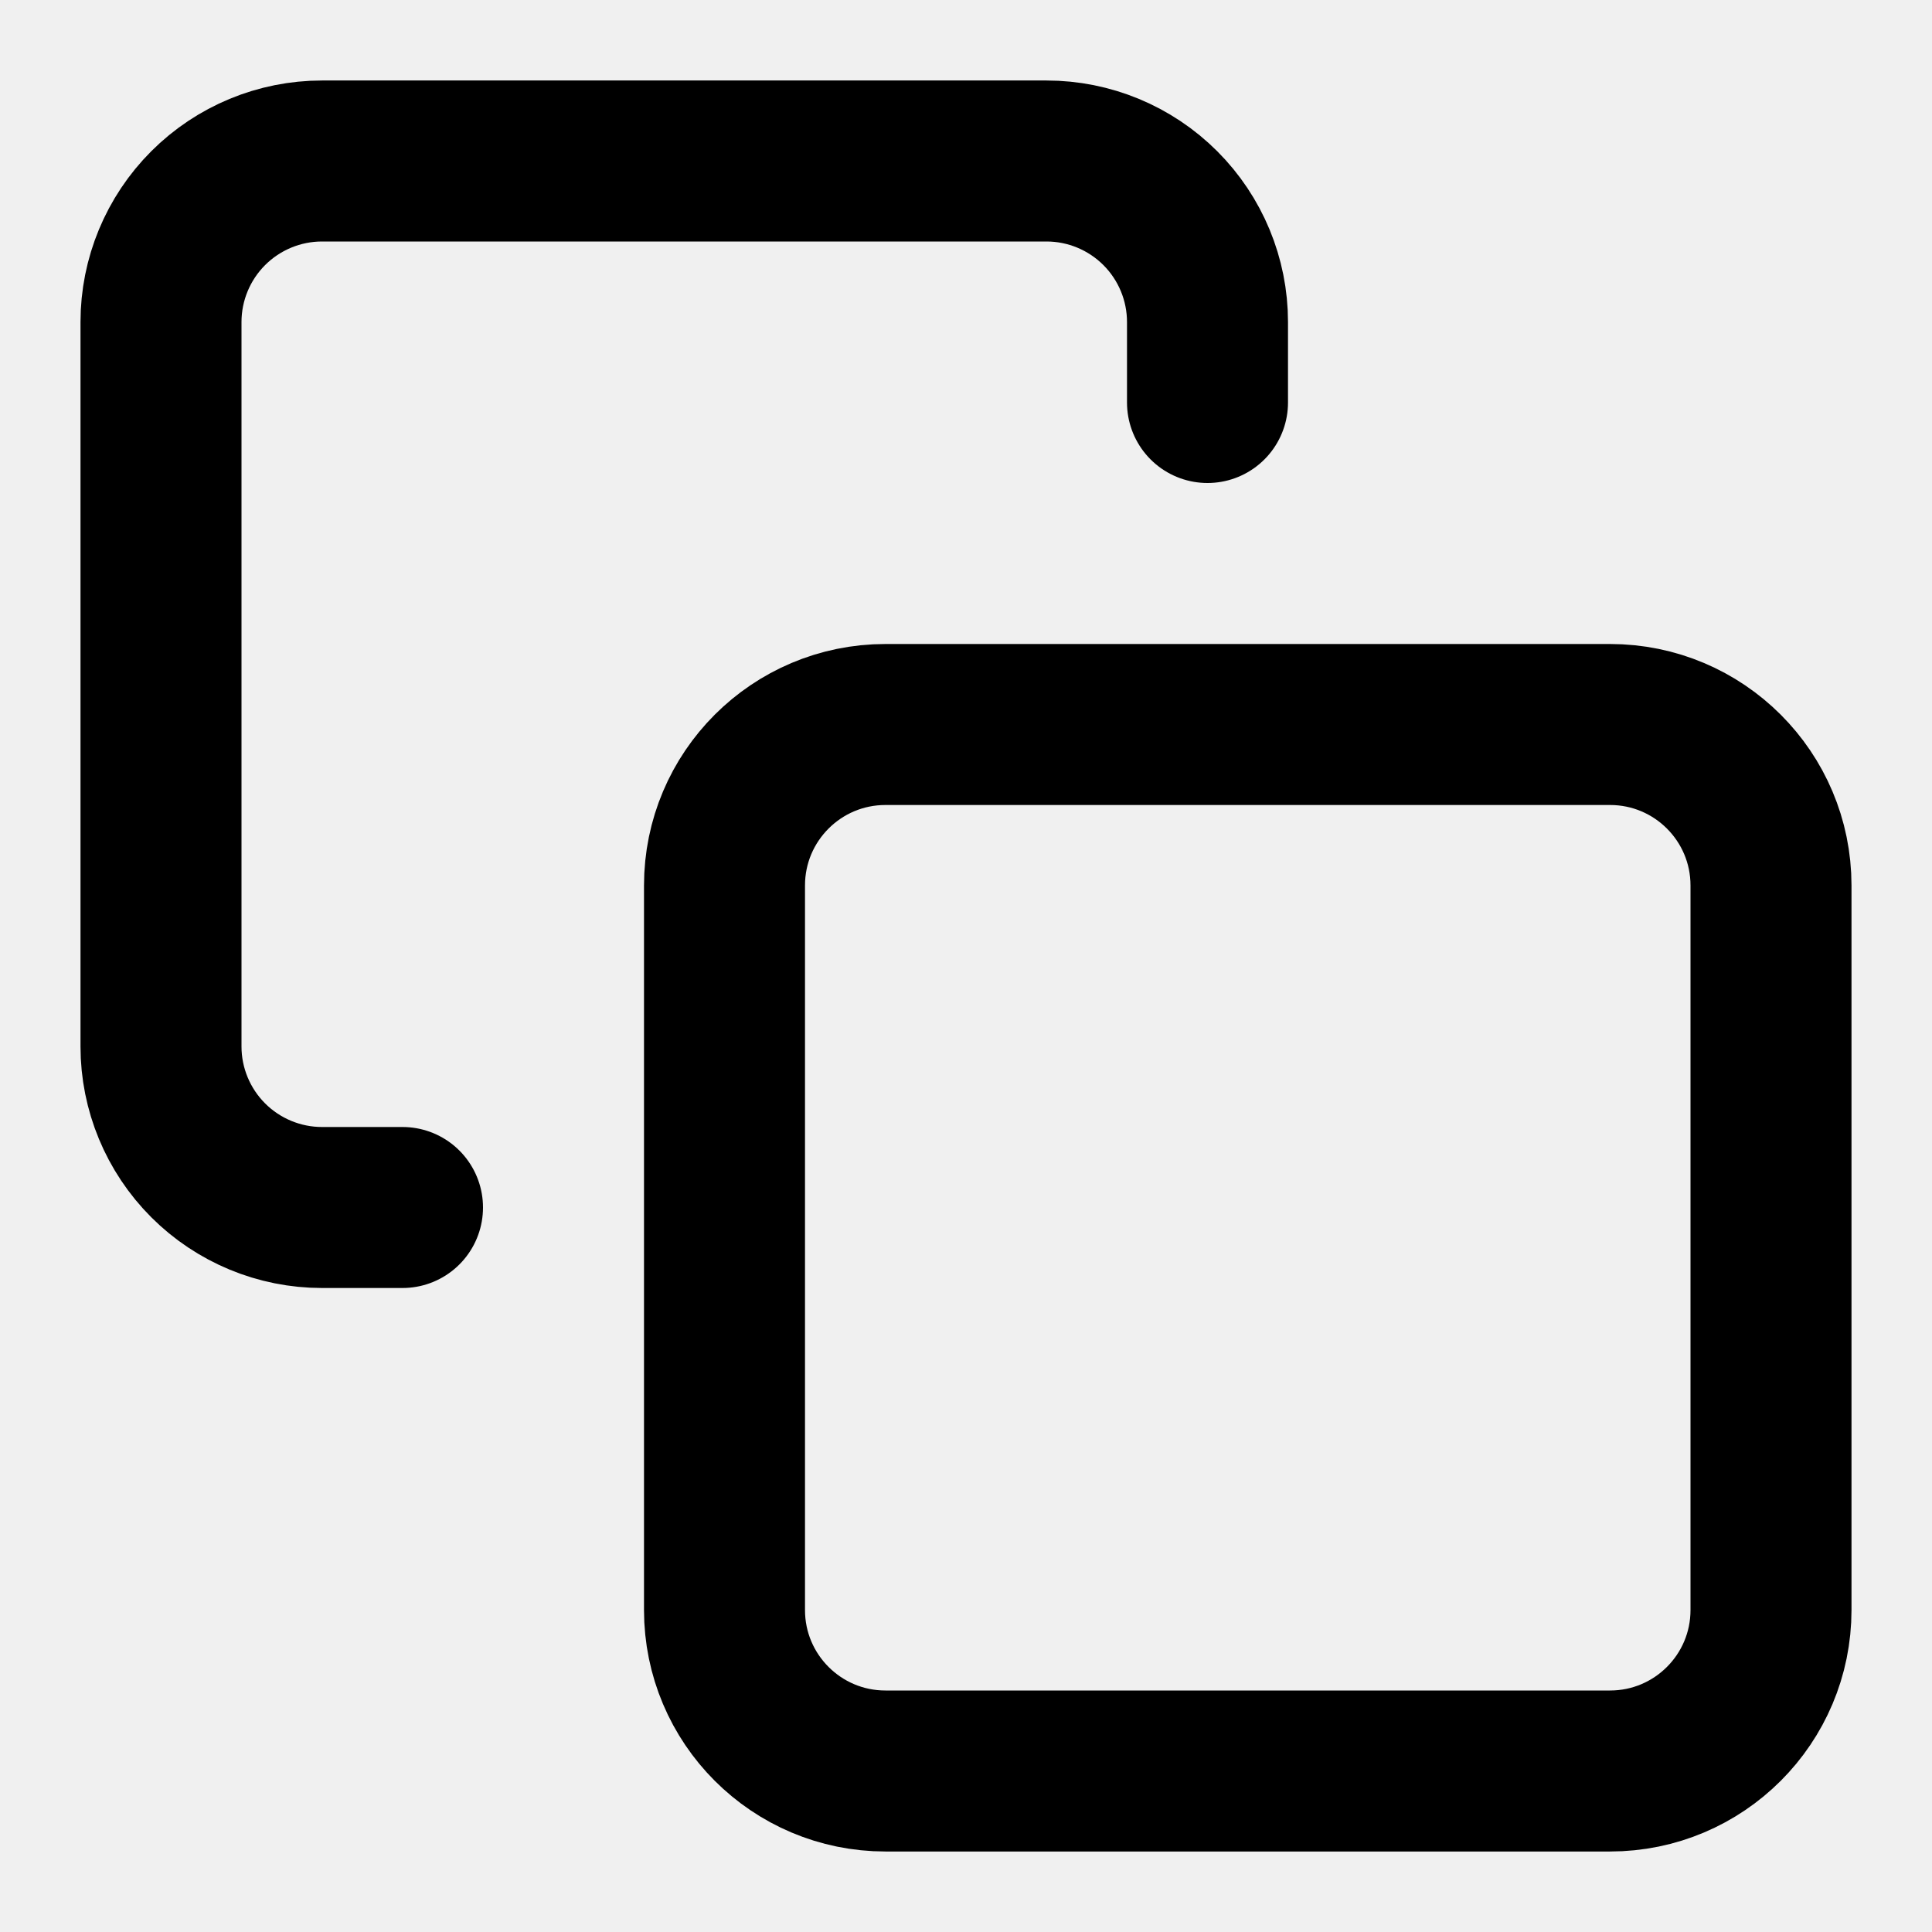
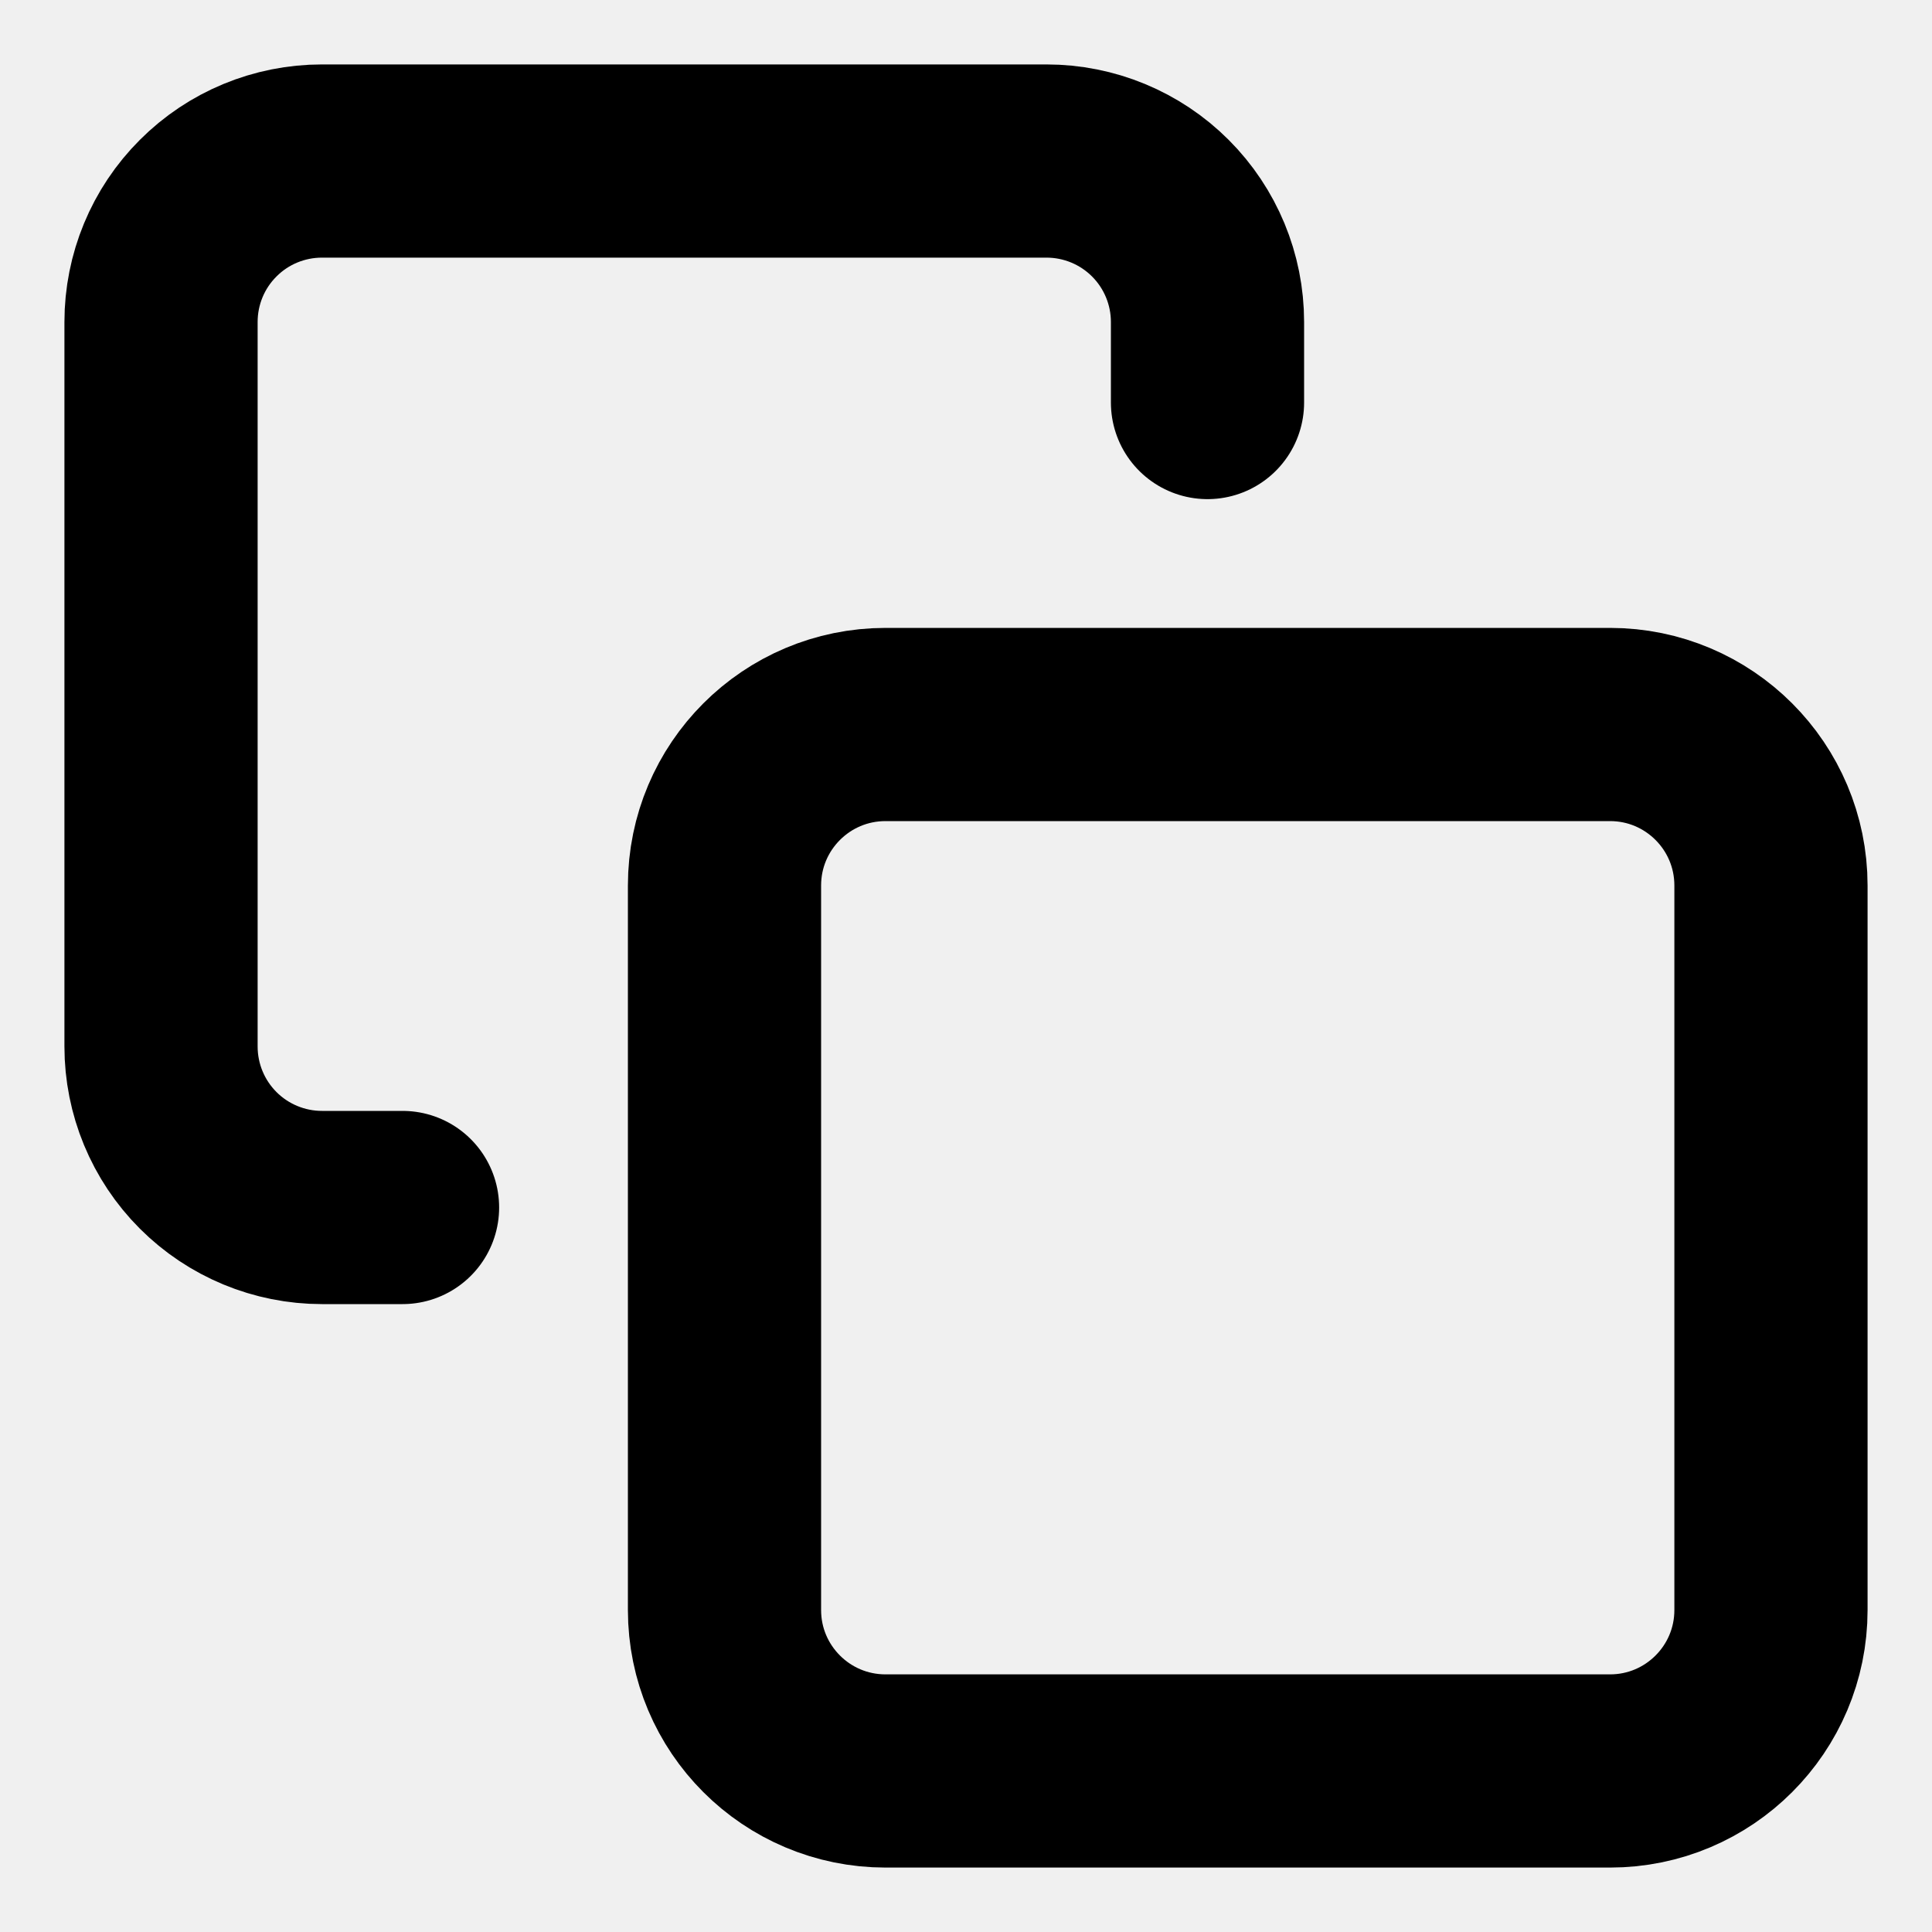
- <svg xmlns="http://www.w3.org/2000/svg" width="24" height="24" viewBox="0 0 24 24" fill="none">
-   <path d="M20 9H11C9.895 9 9 9.895 9 11V20C9 21.105 9.895 22 11 22H20C21.105 22 22 21.105 22 20V11C22 9.895 21.105 9 20 9Z" stroke="black" stroke-width="2" stroke-linecap="round" stroke-linejoin="round" />
-   <path d="M5 15H4C3.47 15 2.961 14.789 2.586 14.414C2.211 14.039 2 13.53 2 13V4C2 3.47 2.211 2.961 2.586 2.586C2.961 2.211 3.47 2 4 2H13C13.53 2 14.039 2.211 14.414 2.586C14.789 2.961 15 3.47 15 4V5" stroke="black" stroke-width="2" stroke-linecap="round" stroke-linejoin="round" />
+ <svg xmlns="http://www.w3.org/2000/svg" width="20" height="20" viewBox="0 0 20 20" fill="none">
+   <g clip-path="url(#clip0_9_29)">
+     <path d="M16.667 7.5H9.167C8.246 7.5 7.5 8.246 7.5 9.167V16.667C7.5 17.587 8.246 18.333 9.167 18.333H16.667C17.587 18.333 18.333 17.587 18.333 16.667V9.167C18.333 8.246 17.587 7.5 16.667 7.5Z" stroke="black" stroke-width="2" stroke-linecap="round" stroke-linejoin="round" />
+     <path d="M4.167 12.5H3.333C2.891 12.5 2.467 12.324 2.155 12.012C1.842 11.699 1.667 11.275 1.667 10.833V3.333C1.667 2.891 1.842 2.467 2.155 2.155C2.467 1.842 2.891 1.667 3.333 1.667H10.833C11.275 1.667 11.699 1.842 12.012 2.155C12.324 2.467 12.5 2.891 12.5 3.333V4.167" stroke="black" stroke-width="2" stroke-linecap="round" stroke-linejoin="round" />
+   </g>
+   <defs>
+     <clipPath id="clip0_9_29">
+       <rect width="20" height="20" fill="white" />
+     </clipPath>
+   </defs>
</svg>
